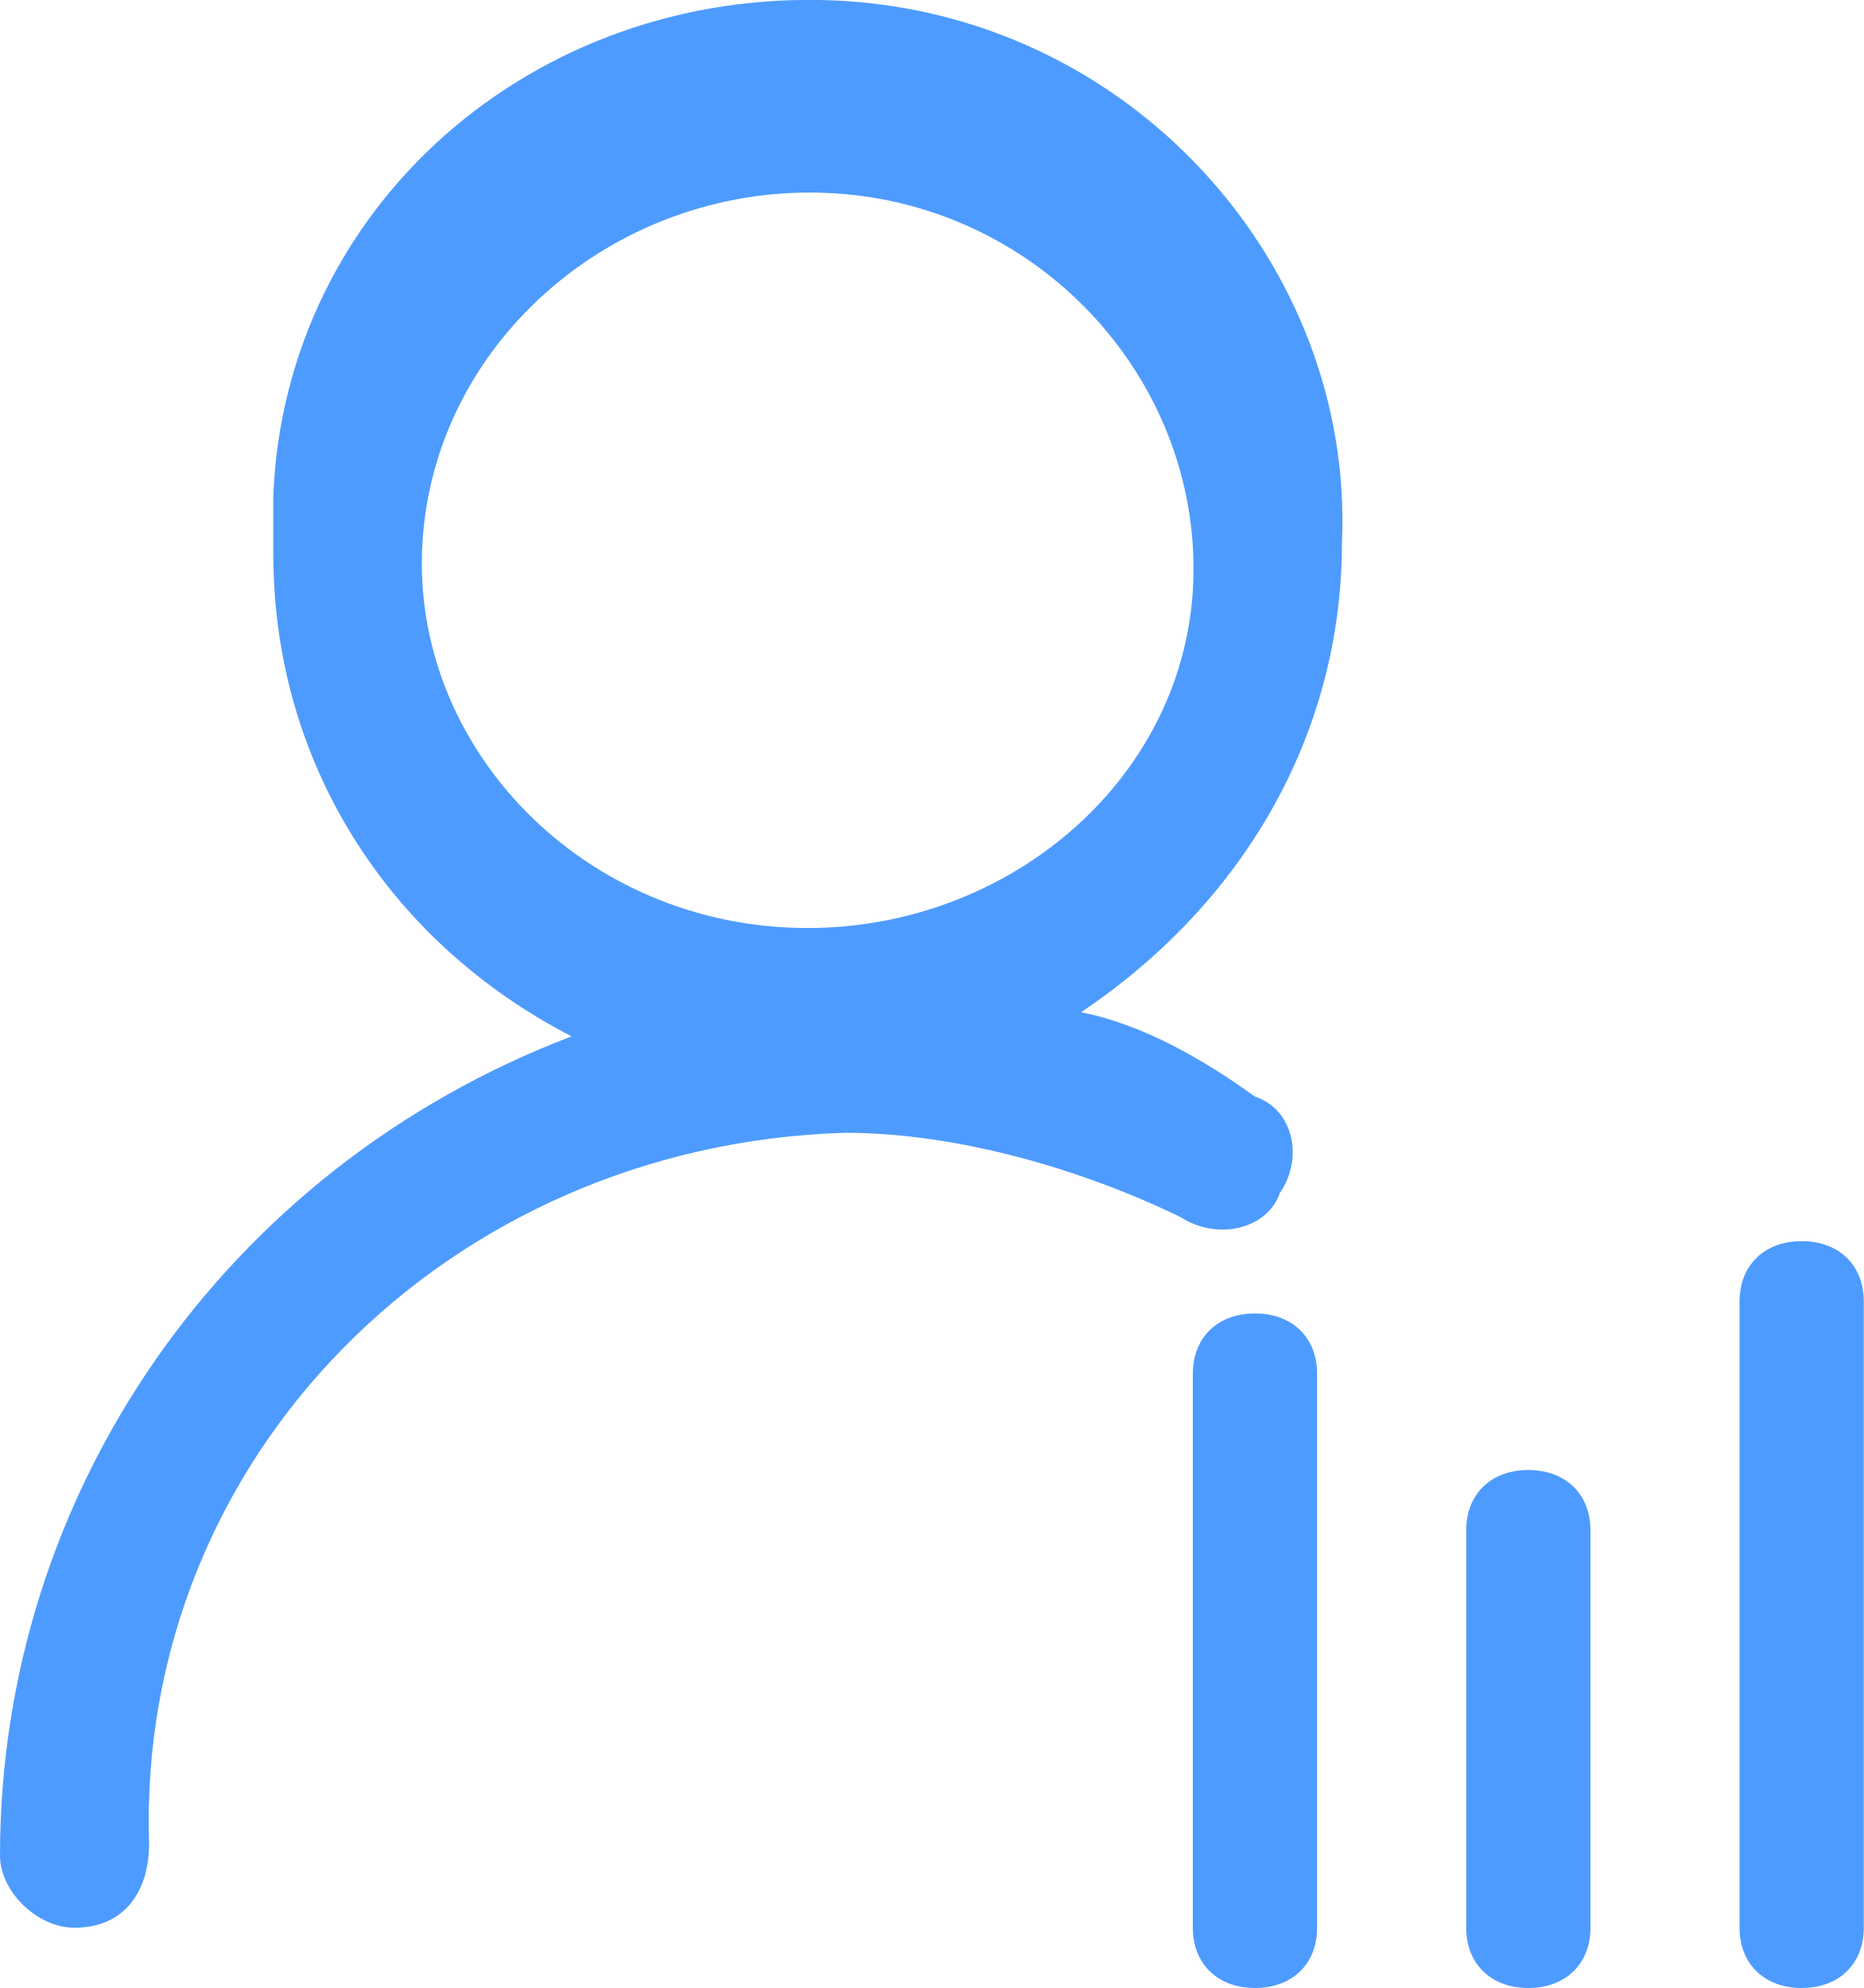
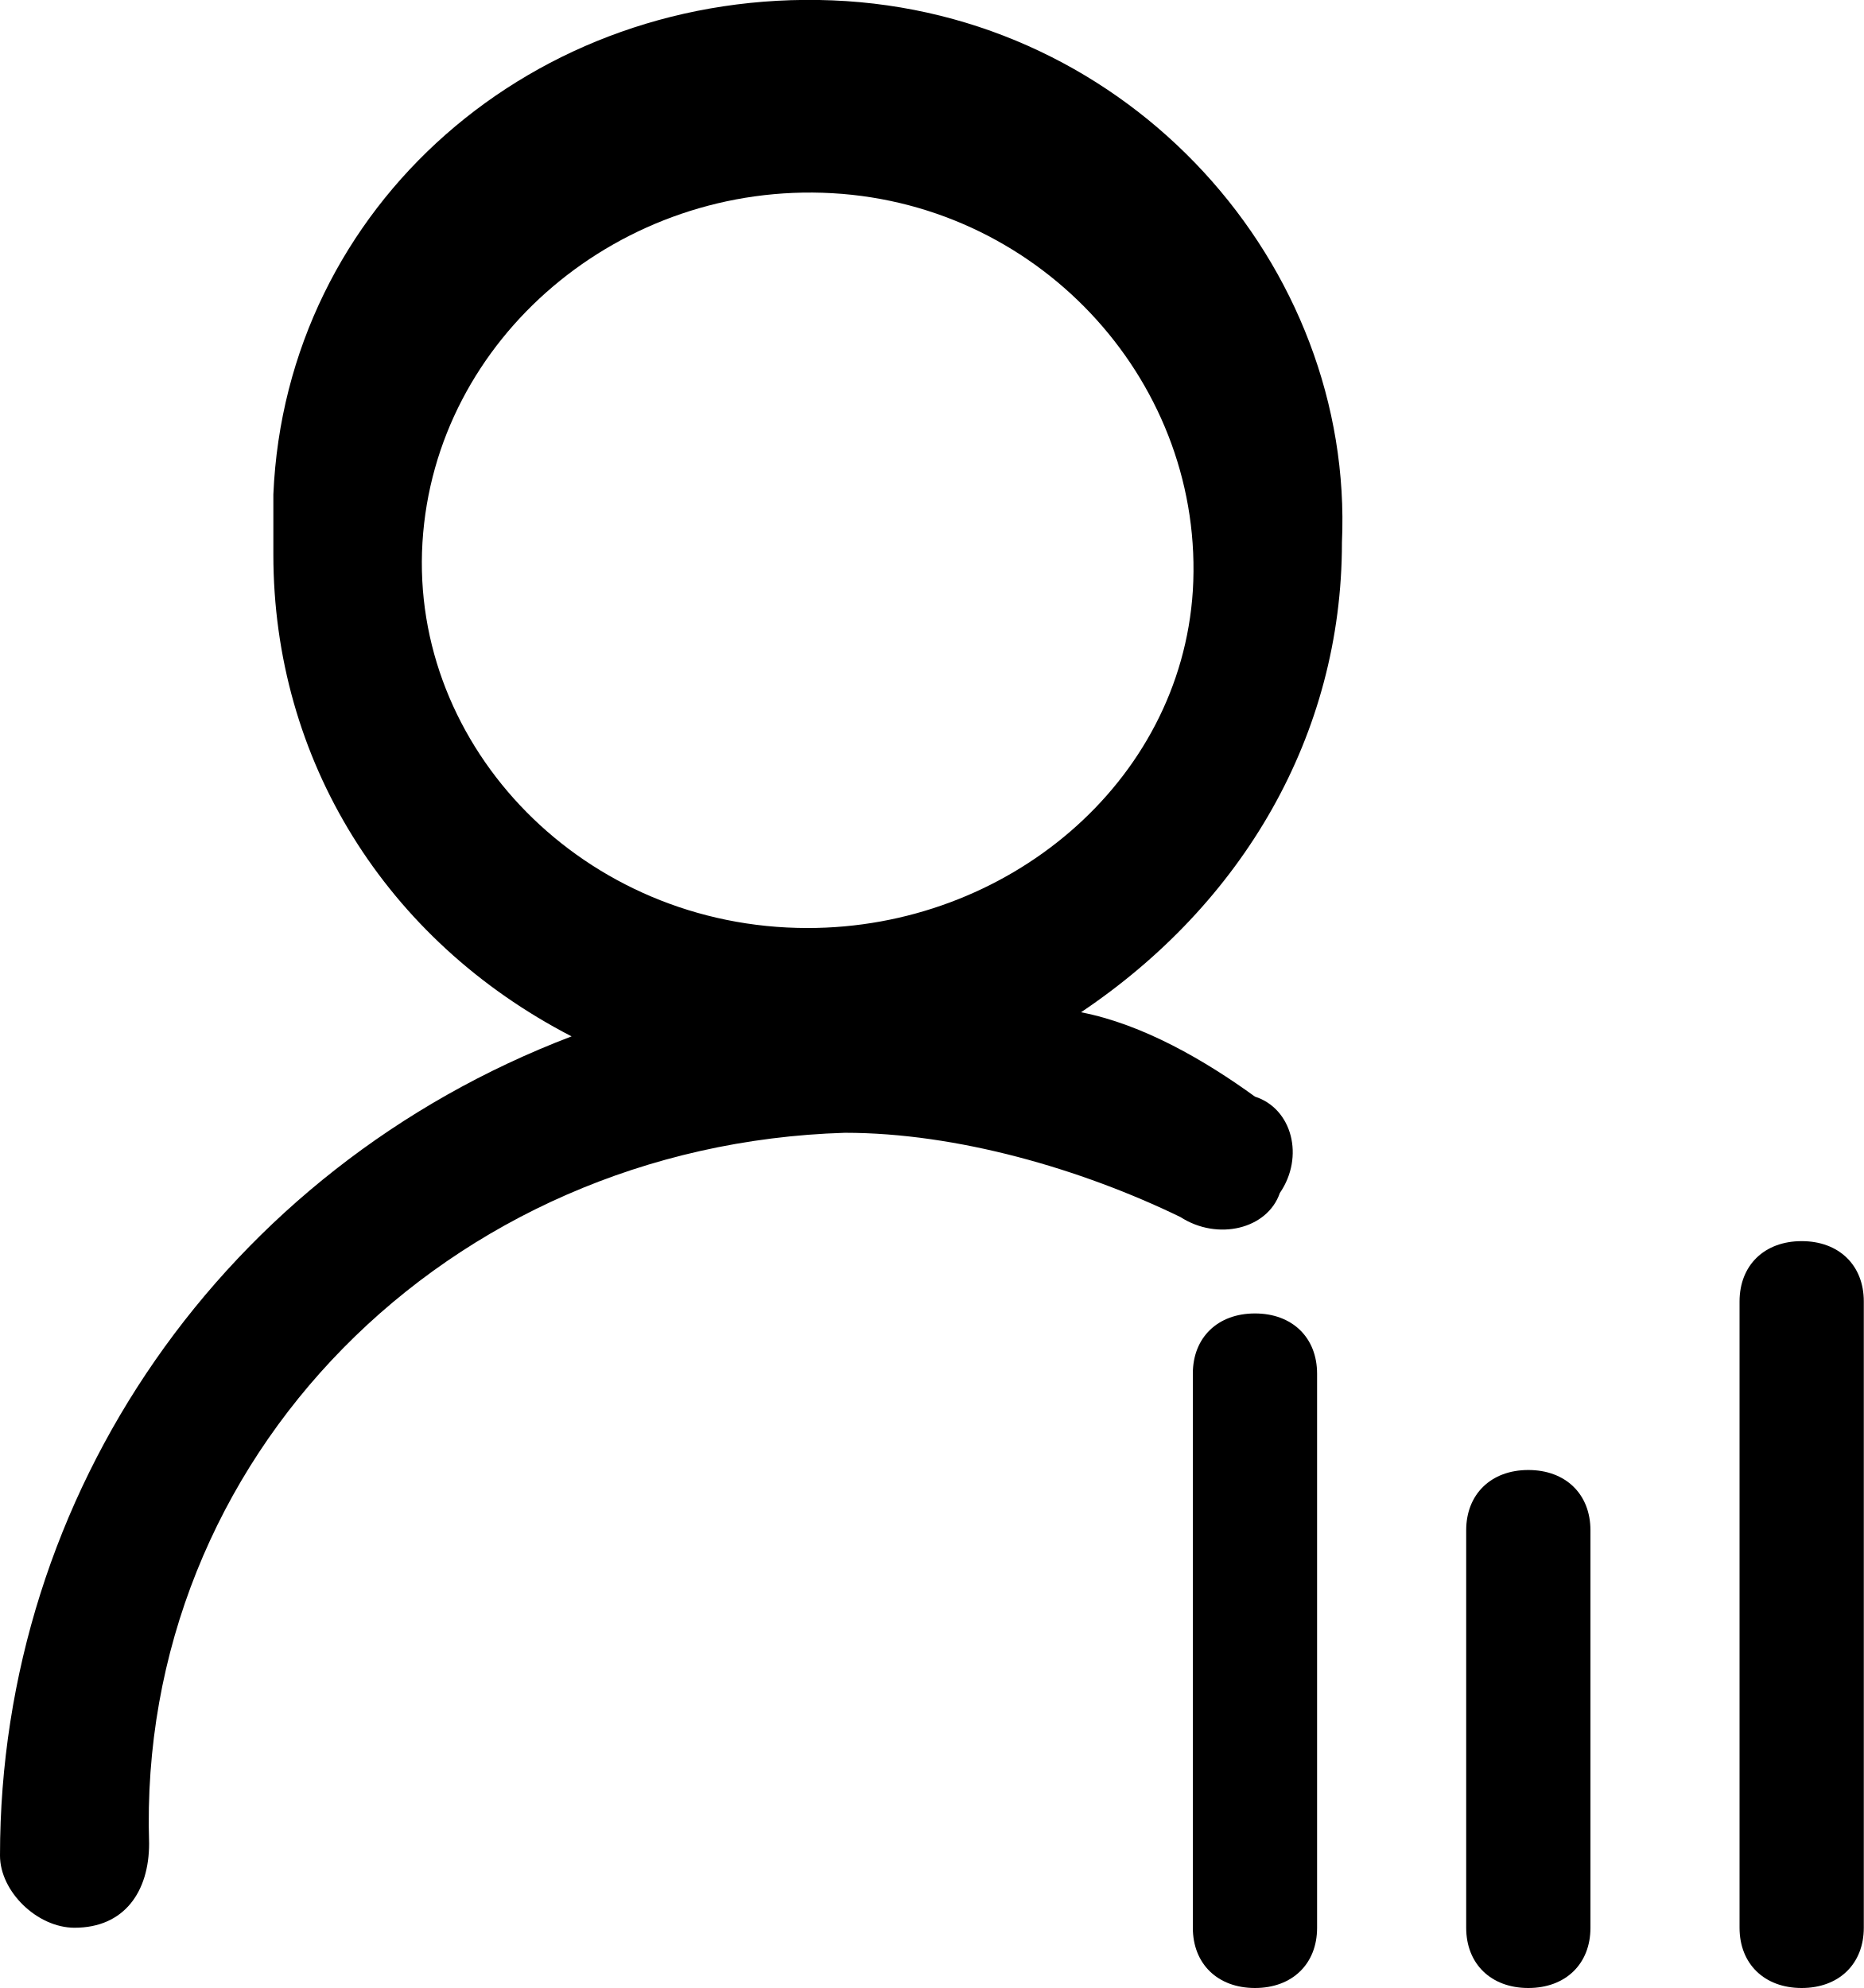
<svg width="15" height="16">
-   <path d="M10.3 9.602c.2-.291.1-.68-.2-.776-.4-.29-.9-.582-1.4-.679 1.3-.872 2.1-2.23 2.1-3.78C10.9 2.136 9.1.1 6.7.003 4.3-.093 2.3 1.652 2.2 3.979v.484c0 1.648.9 3.103 2.4 3.878C1.8 9.408 0 12.025 0 14.934c0 .29.3.581.6.581.4 0 .6-.29.6-.678-.1-3.103 2.4-5.623 5.6-5.72.9 0 1.9.29 2.7.678.3.194.7.097.8-.193zM3.4 4.366C3.5 2.718 5 1.458 6.7 1.555c1.7.097 3 1.551 2.9 3.2-.1 1.55-1.5 2.714-3.1 2.714-1.8 0-3.2-1.454-3.1-3.103zM14.5 16c-.3 0-.5-.194-.5-.485v-5.04c0-.292.2-.486.5-.486s.5.194.5.485v5.041c0 .291-.2.485-.5.485zm-2.2 0c-.3 0-.5-.194-.5-.485v-3.199c0-.29.2-.485.5-.485s.5.194.5.485v3.2c0 .29-.2.484-.5.484zm-2.2 0c-.3 0-.5-.194-.5-.485v-4.46c0-.29.2-.484.5-.484s.5.194.5.485v4.46c0 .29-.2.484-.5.484z" fill="#4E9BFF" />
+   <path d="M10.3 9.602c.2-.291.1-.68-.2-.776-.4-.29-.9-.582-1.4-.679 1.3-.872 2.1-2.23 2.1-3.78C10.9 2.136 9.1.1 6.7.003 4.3-.093 2.3 1.652 2.2 3.979v.484c0 1.648.9 3.103 2.4 3.878C1.8 9.408 0 12.025 0 14.934c0 .29.3.581.6.581.4 0 .6-.29.6-.678-.1-3.103 2.4-5.623 5.6-5.72.9 0 1.9.29 2.7.678.3.194.7.097.8-.193zM3.4 4.366C3.5 2.718 5 1.458 6.7 1.555c1.7.097 3 1.551 2.9 3.2-.1 1.55-1.5 2.714-3.1 2.714-1.8 0-3.2-1.454-3.1-3.103zM14.5 16c-.3 0-.5-.194-.5-.485v-5.04c0-.292.2-.486.5-.486s.5.194.5.485v5.041c0 .291-.2.485-.5.485zm-2.2 0c-.3 0-.5-.194-.5-.485v-3.199c0-.29.2-.485.5-.485s.5.194.5.485v3.2c0 .29-.2.484-.5.484zm-2.2 0c-.3 0-.5-.194-.5-.485v-4.46c0-.29.2-.484.5-.484s.5.194.5.485v4.46c0 .29-.2.484-.5.484z" />
</svg>
